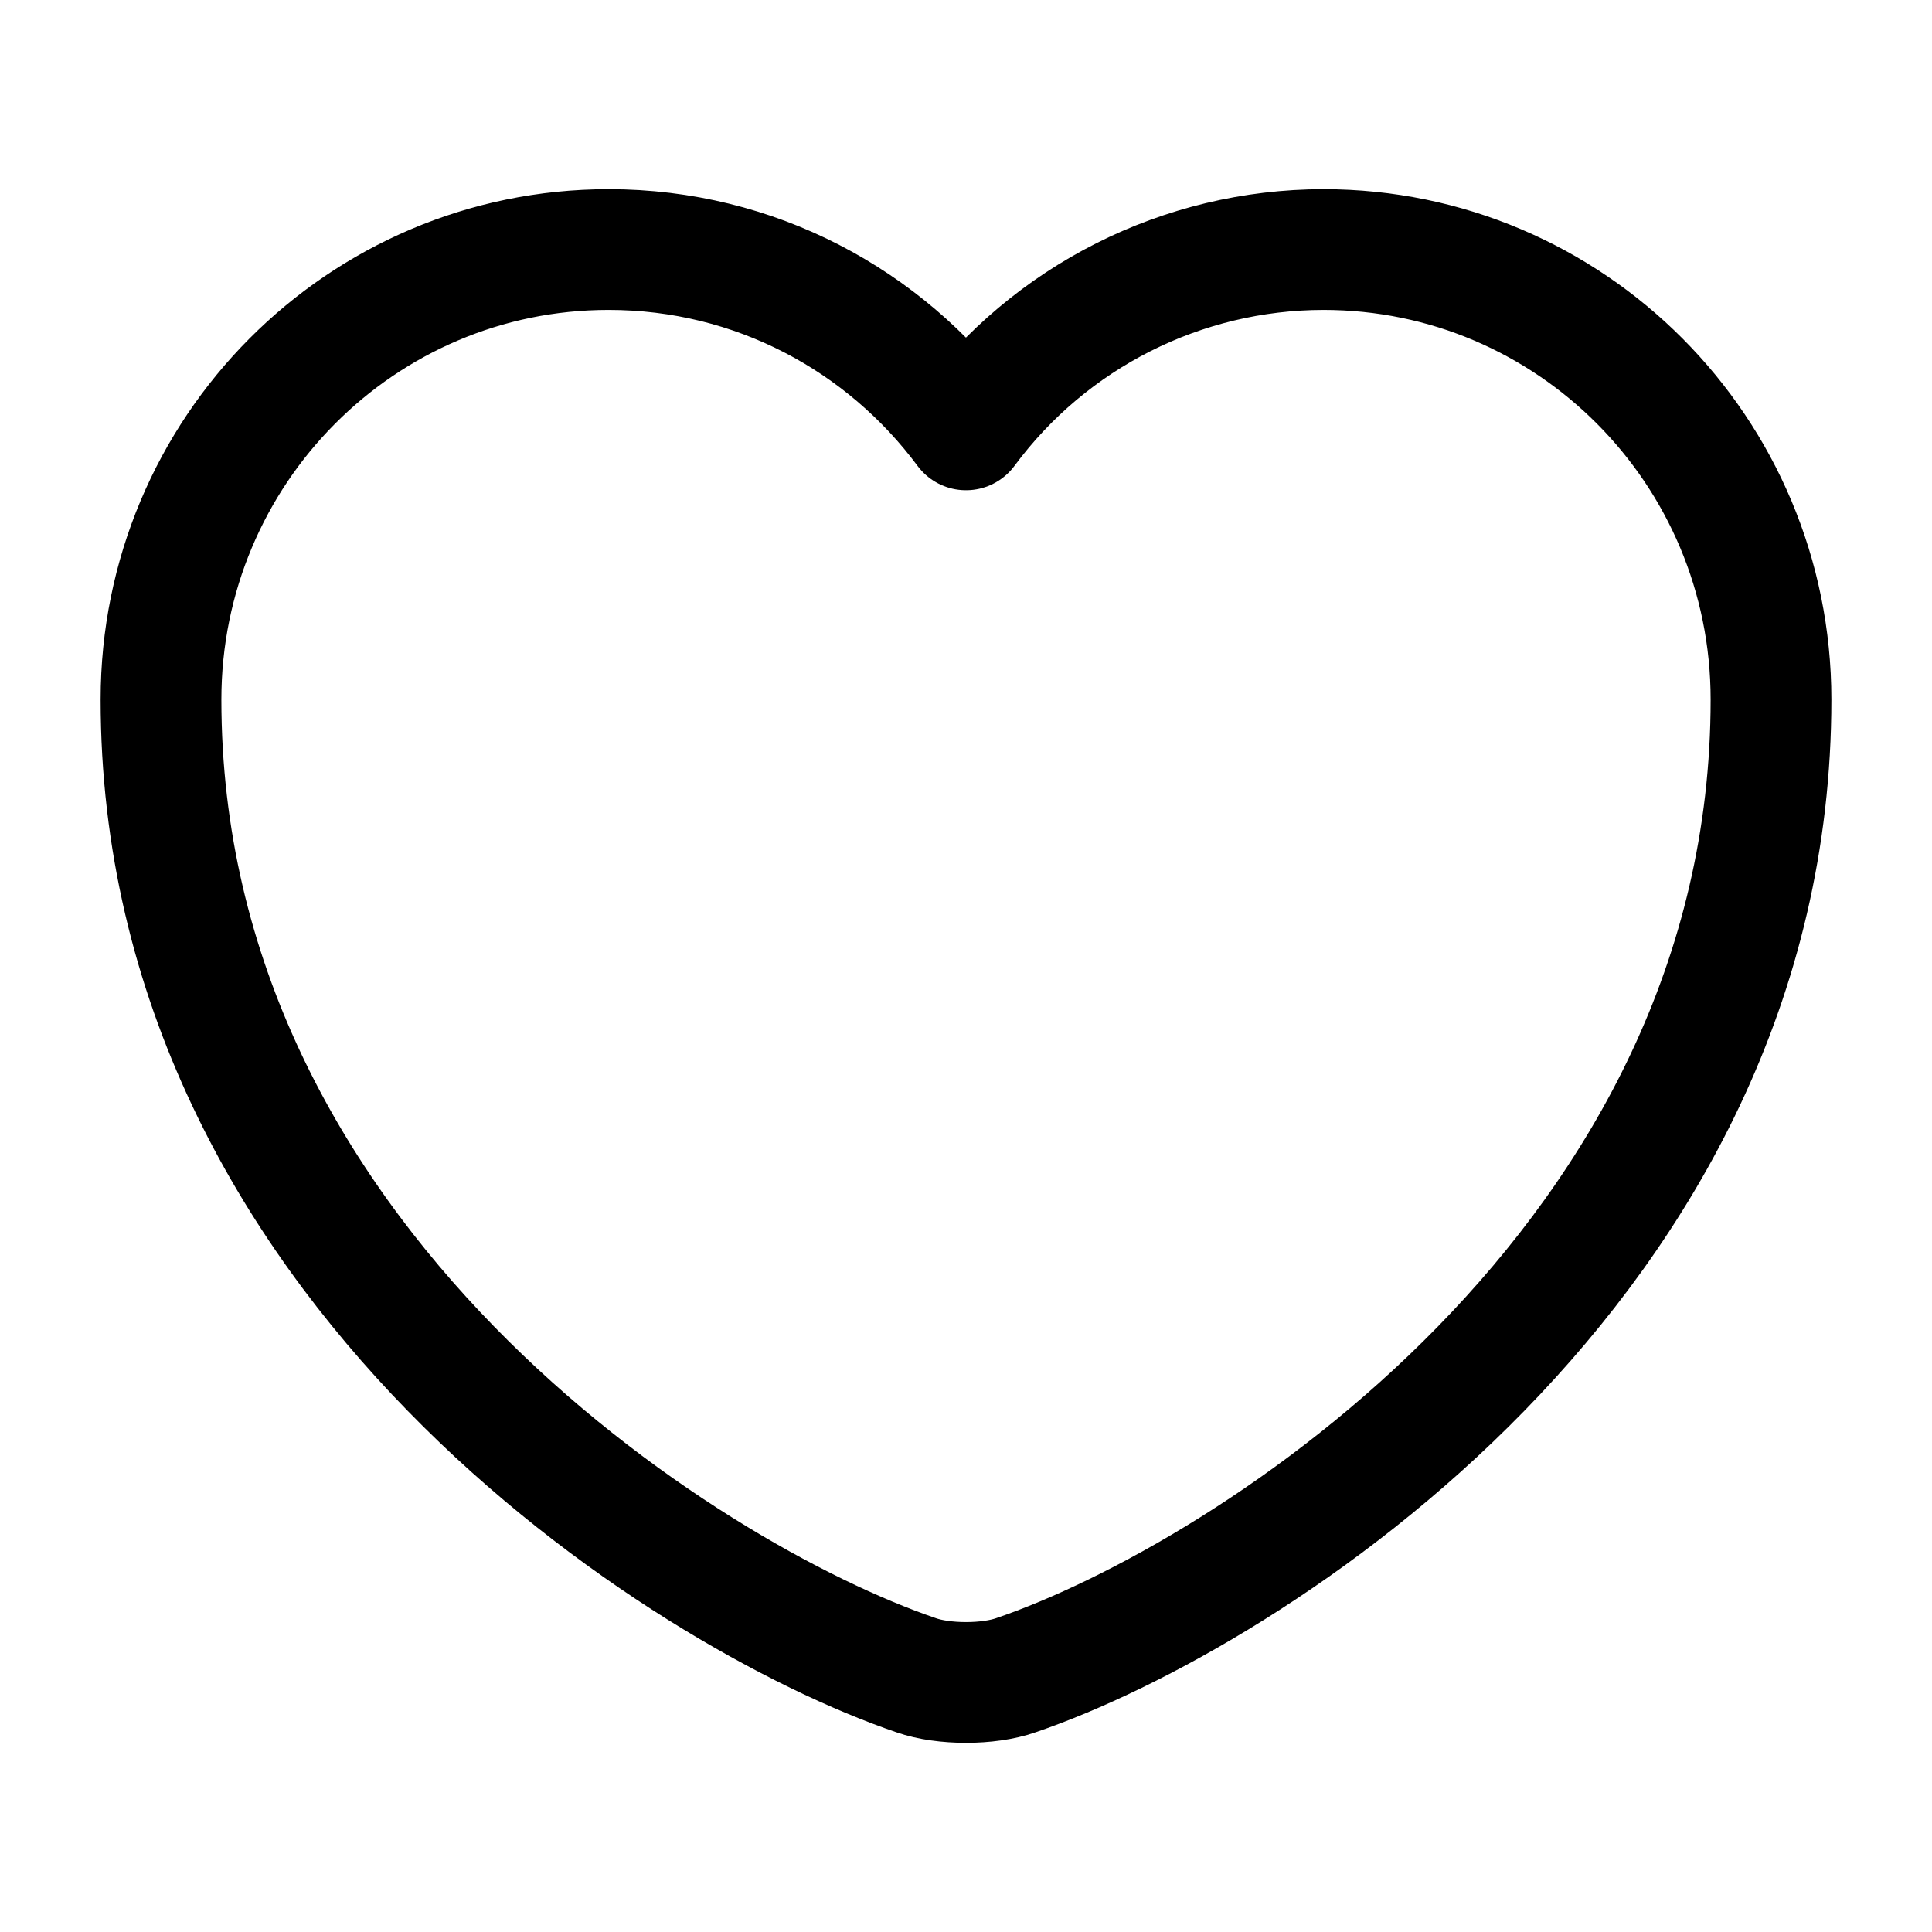
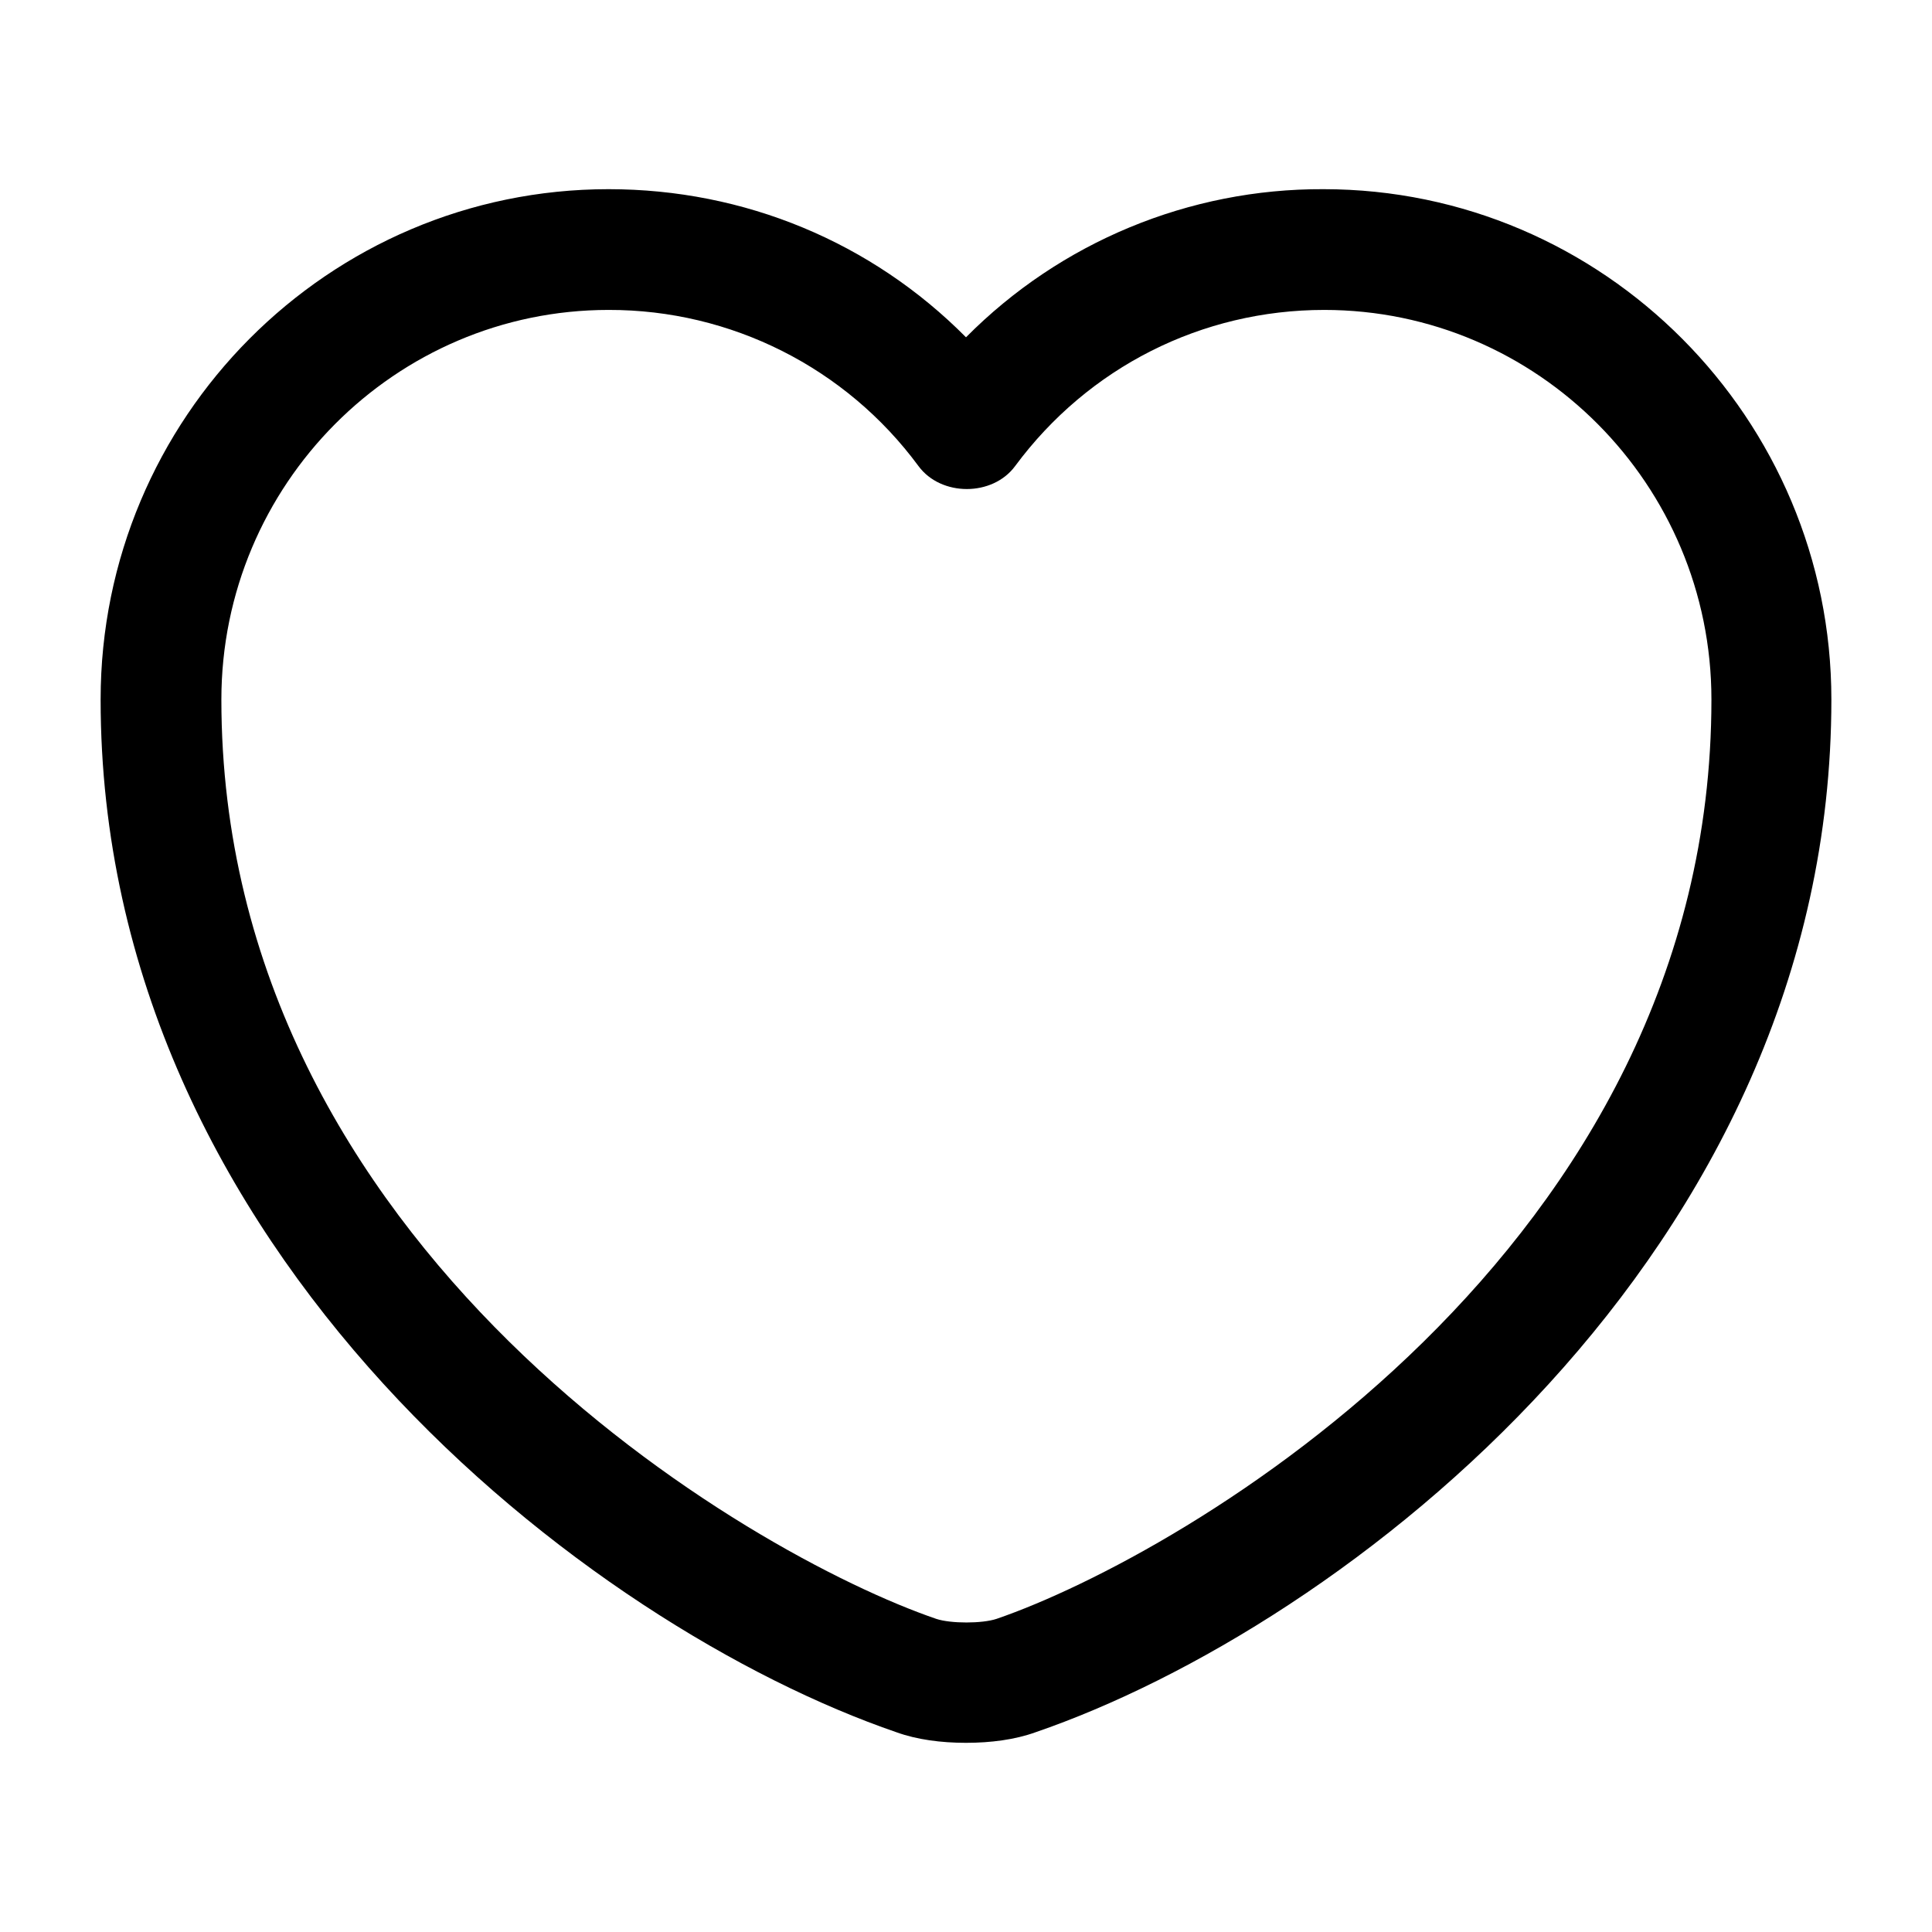
- <svg xmlns="http://www.w3.org/2000/svg" viewBox="0 0 24 24" fill="none" stroke="currentColor" stroke-width="1.5" stroke-linecap="round" stroke-linejoin="round">
-   <path d="M12.62 20.81c-.34.12-.9.12-1.24 0C8.48 19.82 2 15.69 2 8.69 2 5.6 4.49 3.1 7.56 3.1c1.82 0 3.43.88 4.44 2.24a5.53 5.53 0 0 1 4.44-2.24C19.51 3.1 22 5.6 22 8.69c0 7-6.48 11.13-9.38 12.12z" />
+ <svg xmlns="http://www.w3.org/2000/svg" viewBox="0 0 24 24" fill="currentColor" aria-hidden="true">
+   <path d="M12 21.65c-.31 0-.61-.04-.86-.13-3.82-1.31-9.89-5.96-9.89-12.83 0-3.5 2.83-6.34 6.31-6.34 1.69 0 3.27.66 4.44 1.84a6.214 6.214 0 014.44-1.84c3.48 0 6.31 2.85 6.31 6.34 0 6.88-6.07 11.52-9.89 12.83-.25.09-.55.13-.86.13zM7.56 3.85c-2.65 0-4.81 2.17-4.81 4.84 0 6.83 6.57 10.63 8.88 11.42.18.06.57.06.75 0 2.3-.79 8.88-4.58 8.88-11.42 0-2.67-2.16-4.84-4.81-4.84-1.52 0-2.93.71-3.84 1.94-.28.38-.92.38-1.2 0a4.77 4.77 0 00-3.85-1.94z" />
</svg>
